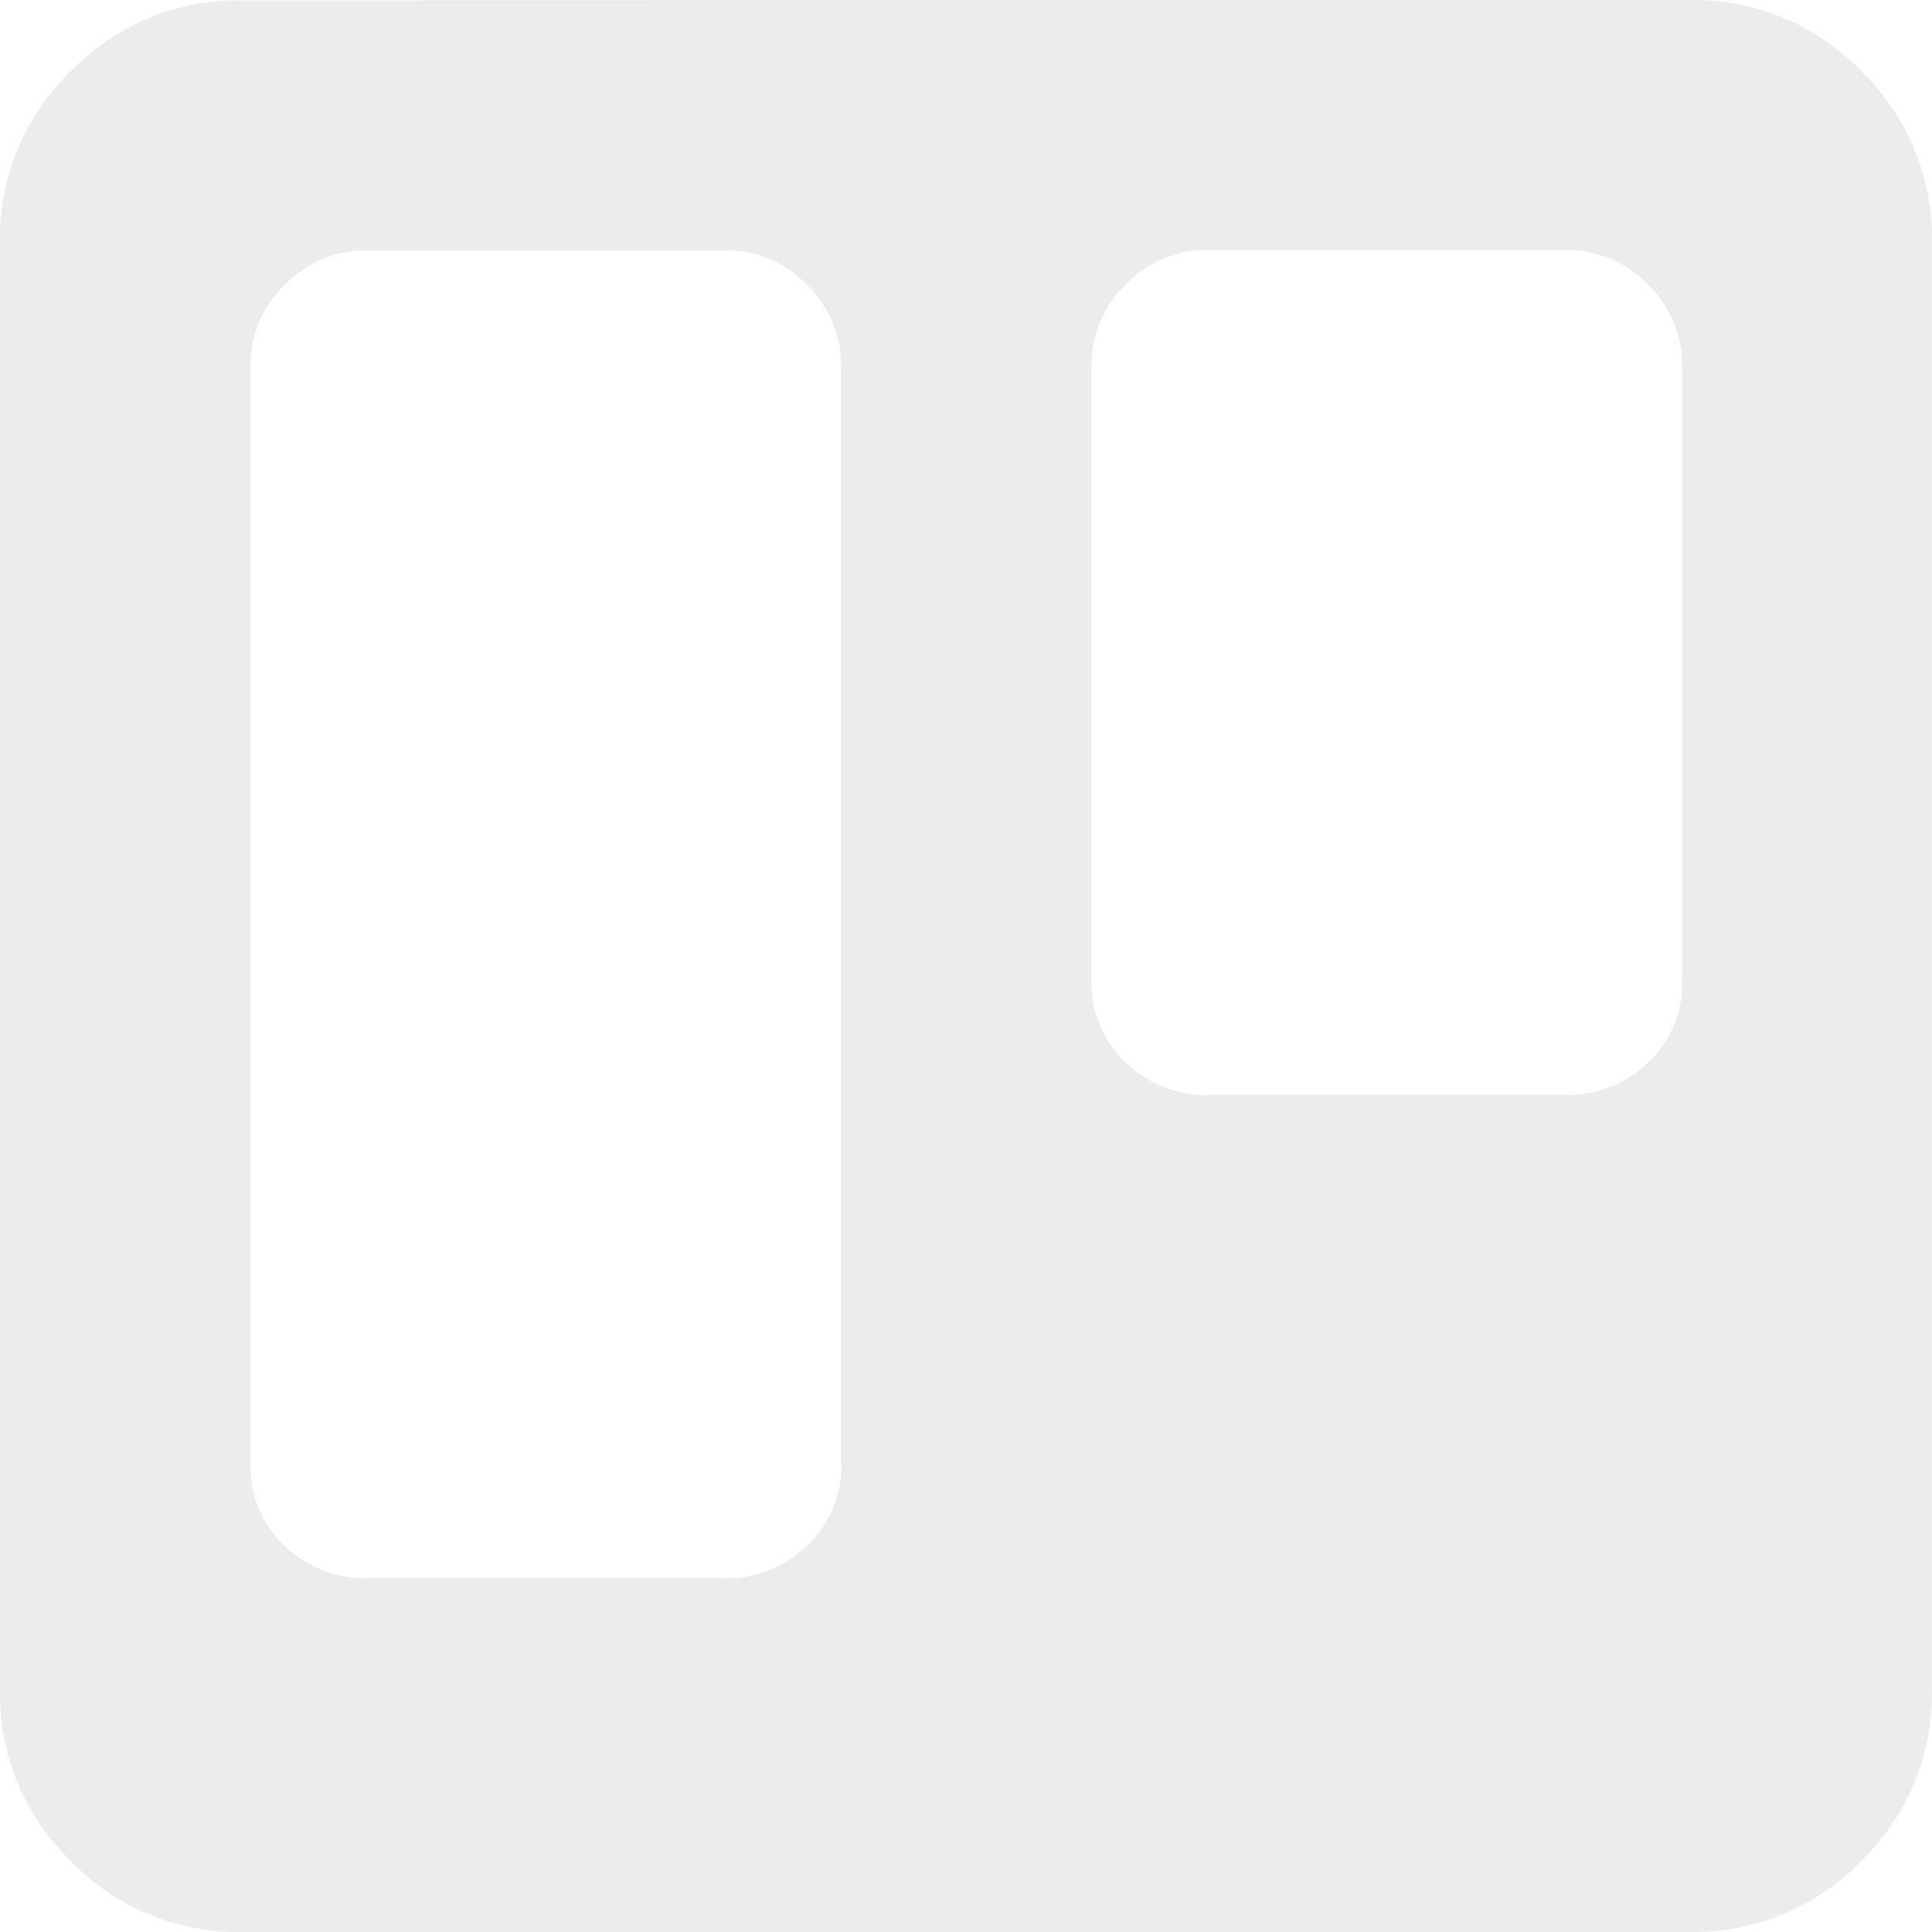
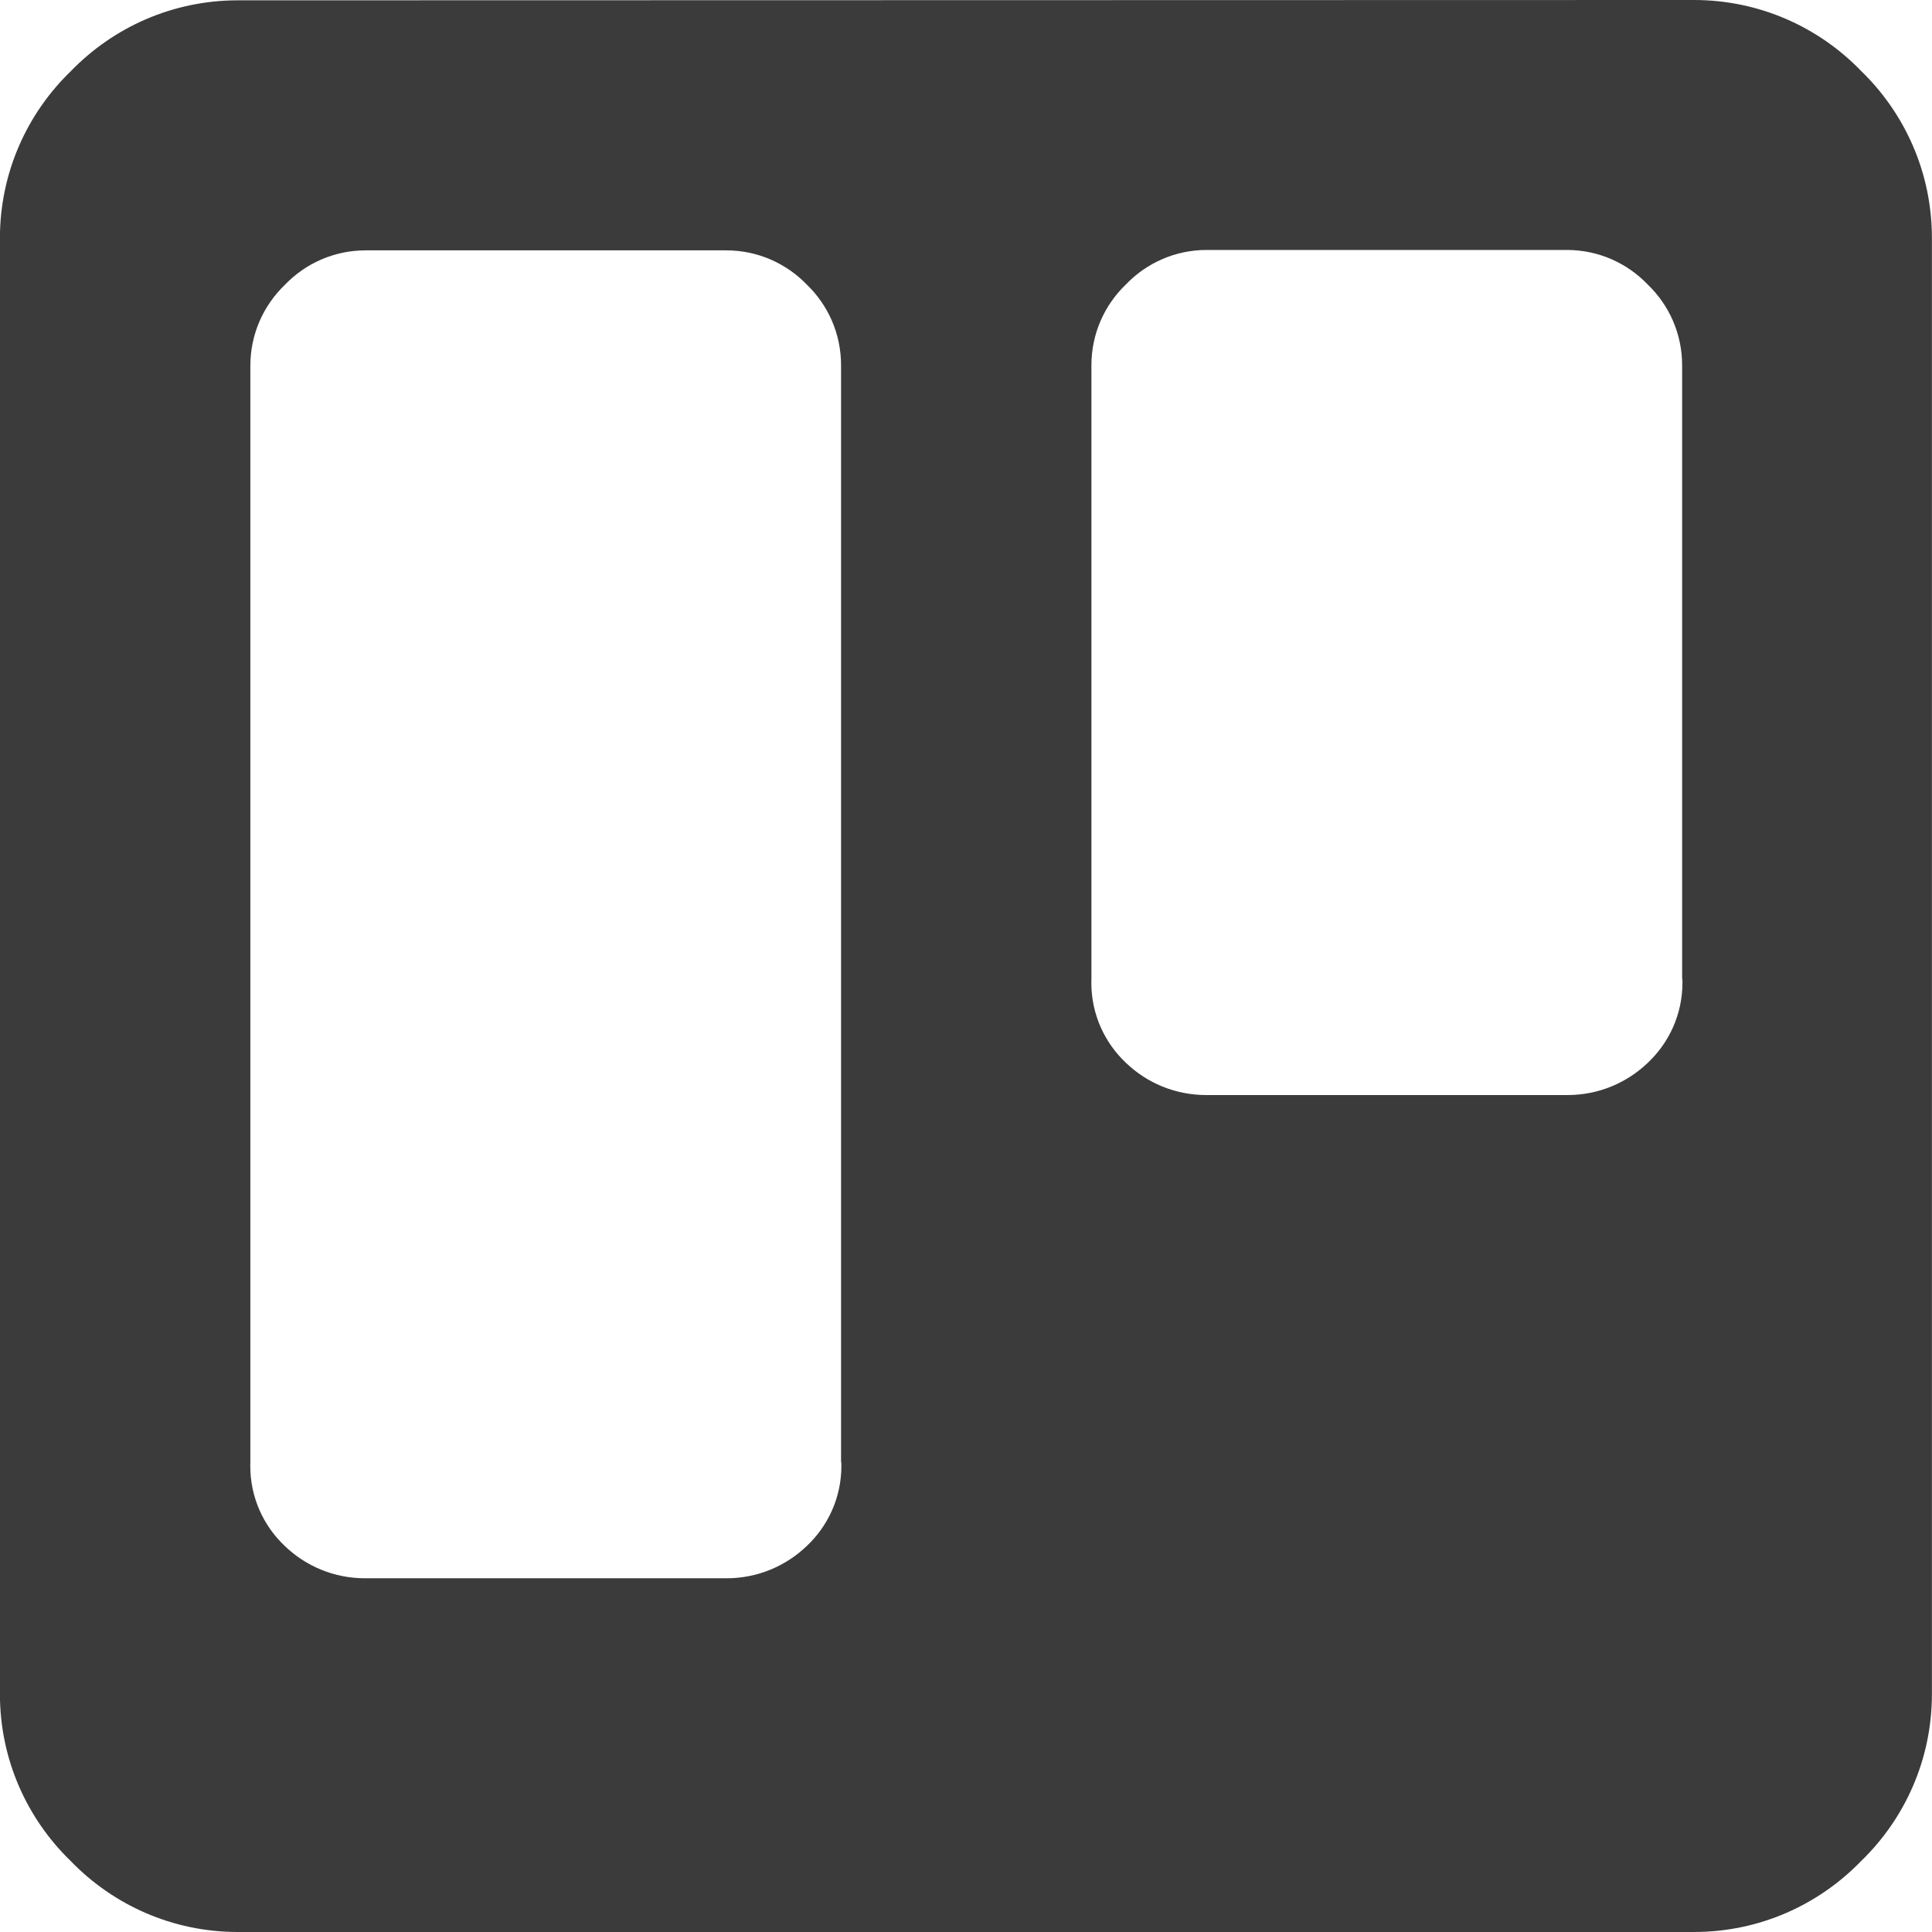
- <svg xmlns="http://www.w3.org/2000/svg" fill="#ececec" width="800px" height="800px" viewBox="0 0 24 24">
+ <svg xmlns="http://www.w3.org/2000/svg" fill="#3b3b3b" width="800px" height="800px" viewBox="0 0 24 24">
  <path d="m21.003 0h.04c.814 0 1.55.337 2.075.88l.001.001c.543.526.88 1.261.88 2.076v.047-.002 18.002.04c0 .814-.337 1.55-.88 2.075l-.001.001c-.526.543-1.261.88-2.076.88-.014 0-.028 0-.043 0h.002-18.002c-.013 0-.029 0-.044 0-.814 0-1.55-.337-2.075-.88l-.001-.001c-.543-.526-.88-1.261-.88-2.076 0-.014 0-.028 0-.043v.002-18.002c0-.012 0-.026 0-.04 0-.814.337-1.55.88-2.075l.001-.001c.526-.543 1.261-.88 2.076-.88h.043-.002zm-10.555 18.162v-13.612c0-.004 0-.009 0-.013 0-.395-.164-.751-.428-1.004-.253-.261-.607-.423-.998-.423-.007 0-.014 0-.02 0h-4.446c-.004 0-.009 0-.013 0-.395 0-.751.164-1.004.428-.264.254-.429.61-.429 1.004v.007 13.612c-.001.015-.001.032-.001.05 0 .392.165.745.429.994l.001.001c.258.248.609.4.996.4h.023-.001 4.447.021c.387 0 .738-.153.997-.401.265-.25.43-.603.43-.995 0-.018 0-.035-.001-.052v.003zm10.448-6v-7.611c0-.004 0-.009 0-.013 0-.395-.164-.751-.428-1.004-.254-.265-.61-.429-1.004-.429-.005 0-.009 0-.014 0h-4.446c-.004 0-.009 0-.013 0-.395 0-.751.164-1.004.428-.265.254-.429.61-.429 1.004v.014-.001 7.608c-.001.015-.001.032-.001.05 0 .392.165.745.429.994l.001.001c.258.248.609.4.996.4h.023-.001 4.447.021c.387 0 .738-.153.997-.401.265-.25.43-.603.43-.995 0-.016 0-.032-.001-.048v.002z" />
</svg>
